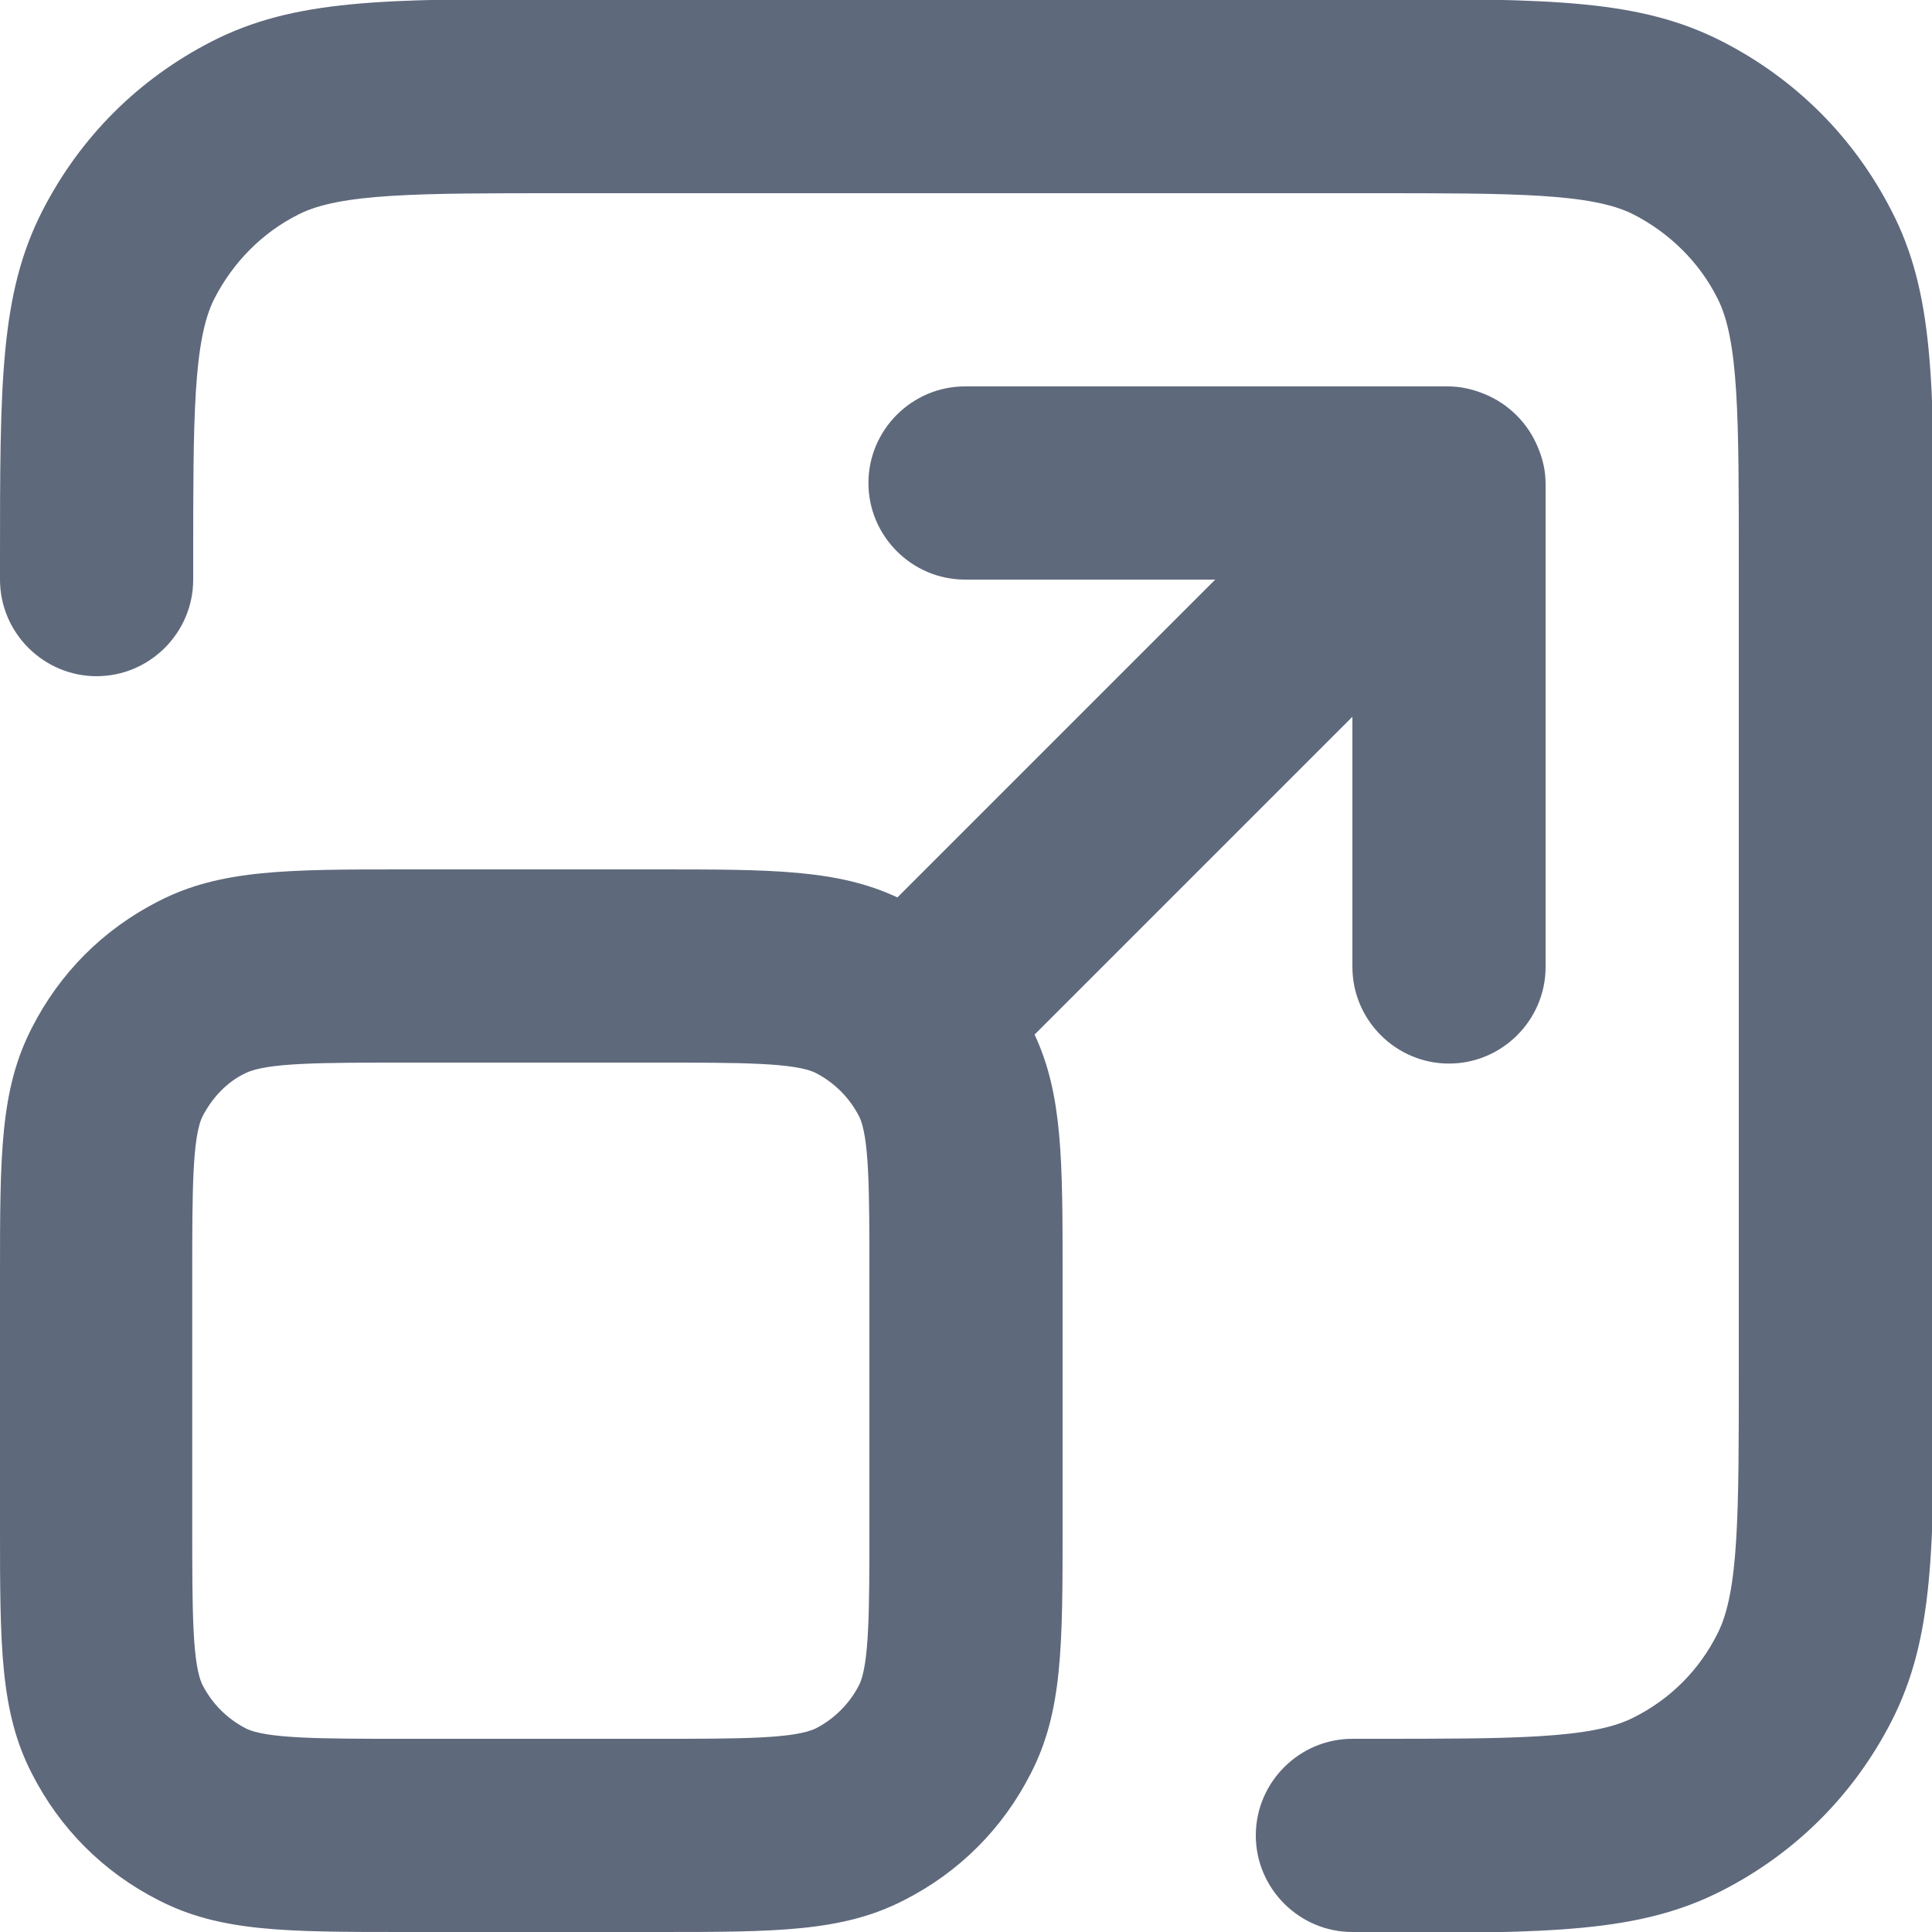
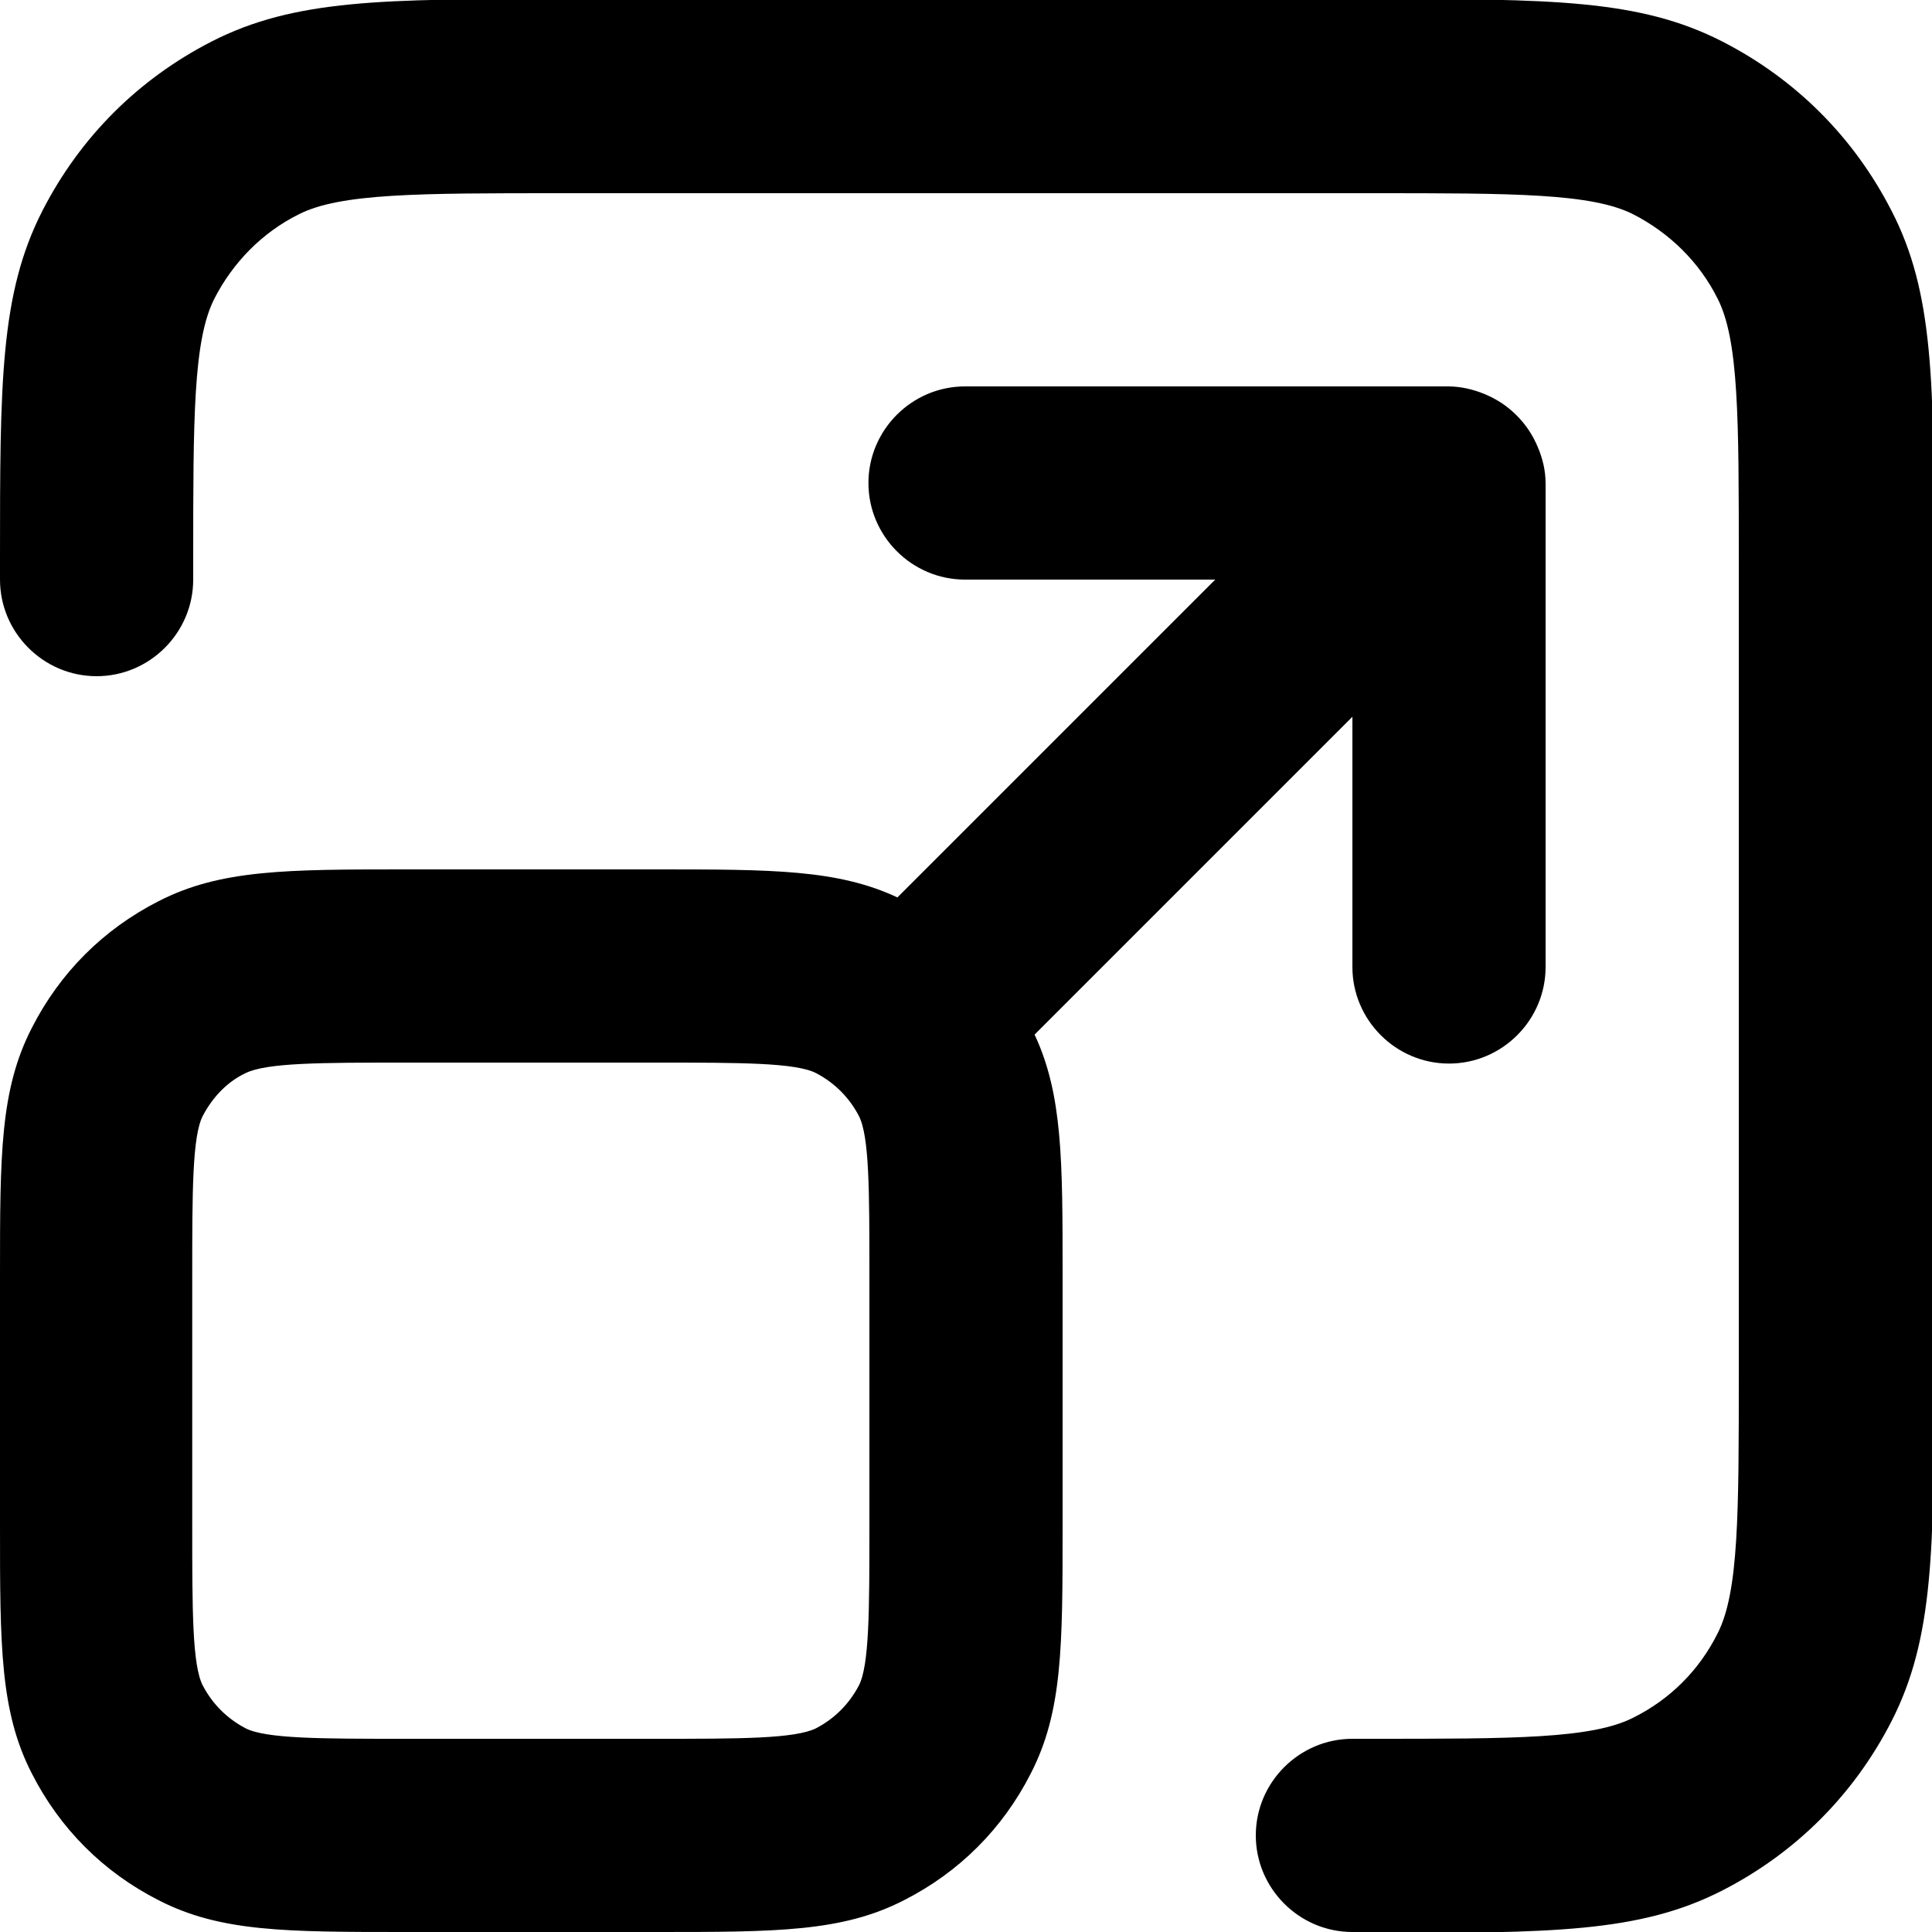
<svg xmlns="http://www.w3.org/2000/svg" version="1.1" viewBox="0 0 20 20">
-   <path fill="#5f697c" d="M14.2,20h-.2c-.55,0-1-.45-1-1s.45-1,1-1h.2c1.47,0,2.28,0,2.71-.22.38-.19.68-.49.87-.87.22-.43.22-1.24.22-2.71V5.8c0-1.47,0-2.28-.22-2.71-.19-.38-.5-.68-.87-.87-.43-.22-1.24-.22-2.71-.22H5.8c-1.47,0-2.28,0-2.71.22-.38.19-.68.5-.87.87-.22.43-.22,1.24-.22,2.71v.2c0,.55-.45,1-1,1s-1-.45-1-1v-.2c0-1.84,0-2.76.44-3.62.39-.76.99-1.36,1.75-1.75.86-.44,1.78-.44,3.62-.44h8.4c1.84,0,2.76,0,3.62.44.76.39,1.36.99,1.75,1.75.44.85.44,1.78.44,3.62v8.4c0,1.84,0,2.76-.44,3.62-.39.76-.99,1.36-1.75,1.75-.86.44-1.78.44-3.62.44ZM6.8,20h-2.6c-1.24,0-1.92,0-2.56-.33-.57-.29-1.02-.74-1.31-1.31-.33-.64-.33-1.33-.33-2.56v-2.6c0-1.24,0-1.92.33-2.56.29-.57.74-1.02,1.31-1.31.64-.33,1.33-.33,2.56-.33h2.6c1.19,0,1.87,0,2.49.29l3.29-3.29h-2.59c-.55,0-1-.45-1-1s.45-1,1-1h5c.13,0,.26.03.38.08.12.05.23.12.33.22s.17.21.22.33c.05.12.08.24.08.38h0v5c0,.55-.45,1-1,1s-1-.45-1-1v-2.59l-3.29,3.29c.29.62.29,1.3.29,2.49v2.6c0,1.24,0,1.92-.33,2.56-.29.57-.74,1.02-1.31,1.31-.64.33-1.33.33-2.56.33ZM4.2,11c-.87,0-1.44,0-1.66.11-.19.09-.34.25-.44.44-.11.21-.11.79-.11,1.65v2.6c0,.87,0,1.44.11,1.65.1.19.25.34.44.44.21.11.79.11,1.65.11h2.6c.87,0,1.44,0,1.66-.11.19-.1.34-.25.44-.44.11-.21.11-.79.11-1.65v-2.6c0-.87,0-1.44-.11-1.65-.1-.19-.25-.34-.44-.44-.21-.11-.79-.11-1.65-.11h-2.6Z" />
+   <path d="M14.2,20h-.2c-.55,0-1-.45-1-1s.45-1,1-1h.2c1.47,0,2.28,0,2.71-.22.38-.19.68-.49.87-.87.22-.43.22-1.24.22-2.71V5.8c0-1.47,0-2.28-.22-2.71-.19-.38-.5-.68-.87-.87-.43-.22-1.24-.22-2.71-.22H5.8c-1.47,0-2.28,0-2.71.22-.38.19-.68.5-.87.87-.22.43-.22,1.24-.22,2.71v.2c0,.55-.45,1-1,1s-1-.45-1-1v-.2c0-1.84,0-2.76.44-3.62.39-.76.99-1.36,1.75-1.75.86-.44,1.78-.44,3.62-.44h8.4c1.84,0,2.76,0,3.62.44.76.39,1.36.99,1.75,1.75.44.85.44,1.78.44,3.62v8.4c0,1.84,0,2.76-.44,3.62-.39.76-.99,1.36-1.75,1.75-.86.44-1.78.44-3.62.44ZM6.8,20h-2.6c-1.24,0-1.92,0-2.56-.33-.57-.29-1.02-.74-1.31-1.31-.33-.64-.33-1.33-.33-2.56v-2.6c0-1.24,0-1.92.33-2.56.29-.57.74-1.02,1.31-1.31.64-.33,1.33-.33,2.56-.33h2.6c1.19,0,1.87,0,2.49.29l3.29-3.29h-2.59c-.55,0-1-.45-1-1s.45-1,1-1h5c.13,0,.26.03.38.08.12.05.23.12.33.22s.17.21.22.33c.05.12.08.24.08.38h0v5c0,.55-.45,1-1,1s-1-.45-1-1v-2.59l-3.29,3.29c.29.62.29,1.3.29,2.49v2.6c0,1.24,0,1.92-.33,2.56-.29.57-.74,1.02-1.31,1.31-.64.33-1.33.33-2.56.33ZM4.2,11c-.87,0-1.44,0-1.66.11-.19.09-.34.25-.44.44-.11.21-.11.79-.11,1.65v2.6c0,.87,0,1.44.11,1.65.1.19.25.34.44.44.21.11.79.11,1.65.11h2.6c.87,0,1.44,0,1.66-.11.19-.1.34-.25.44-.44.11-.21.11-.79.11-1.65v-2.6c0-.87,0-1.44-.11-1.65-.1-.19-.25-.34-.44-.44-.21-.11-.79-.11-1.65-.11h-2.6Z" />
</svg>
